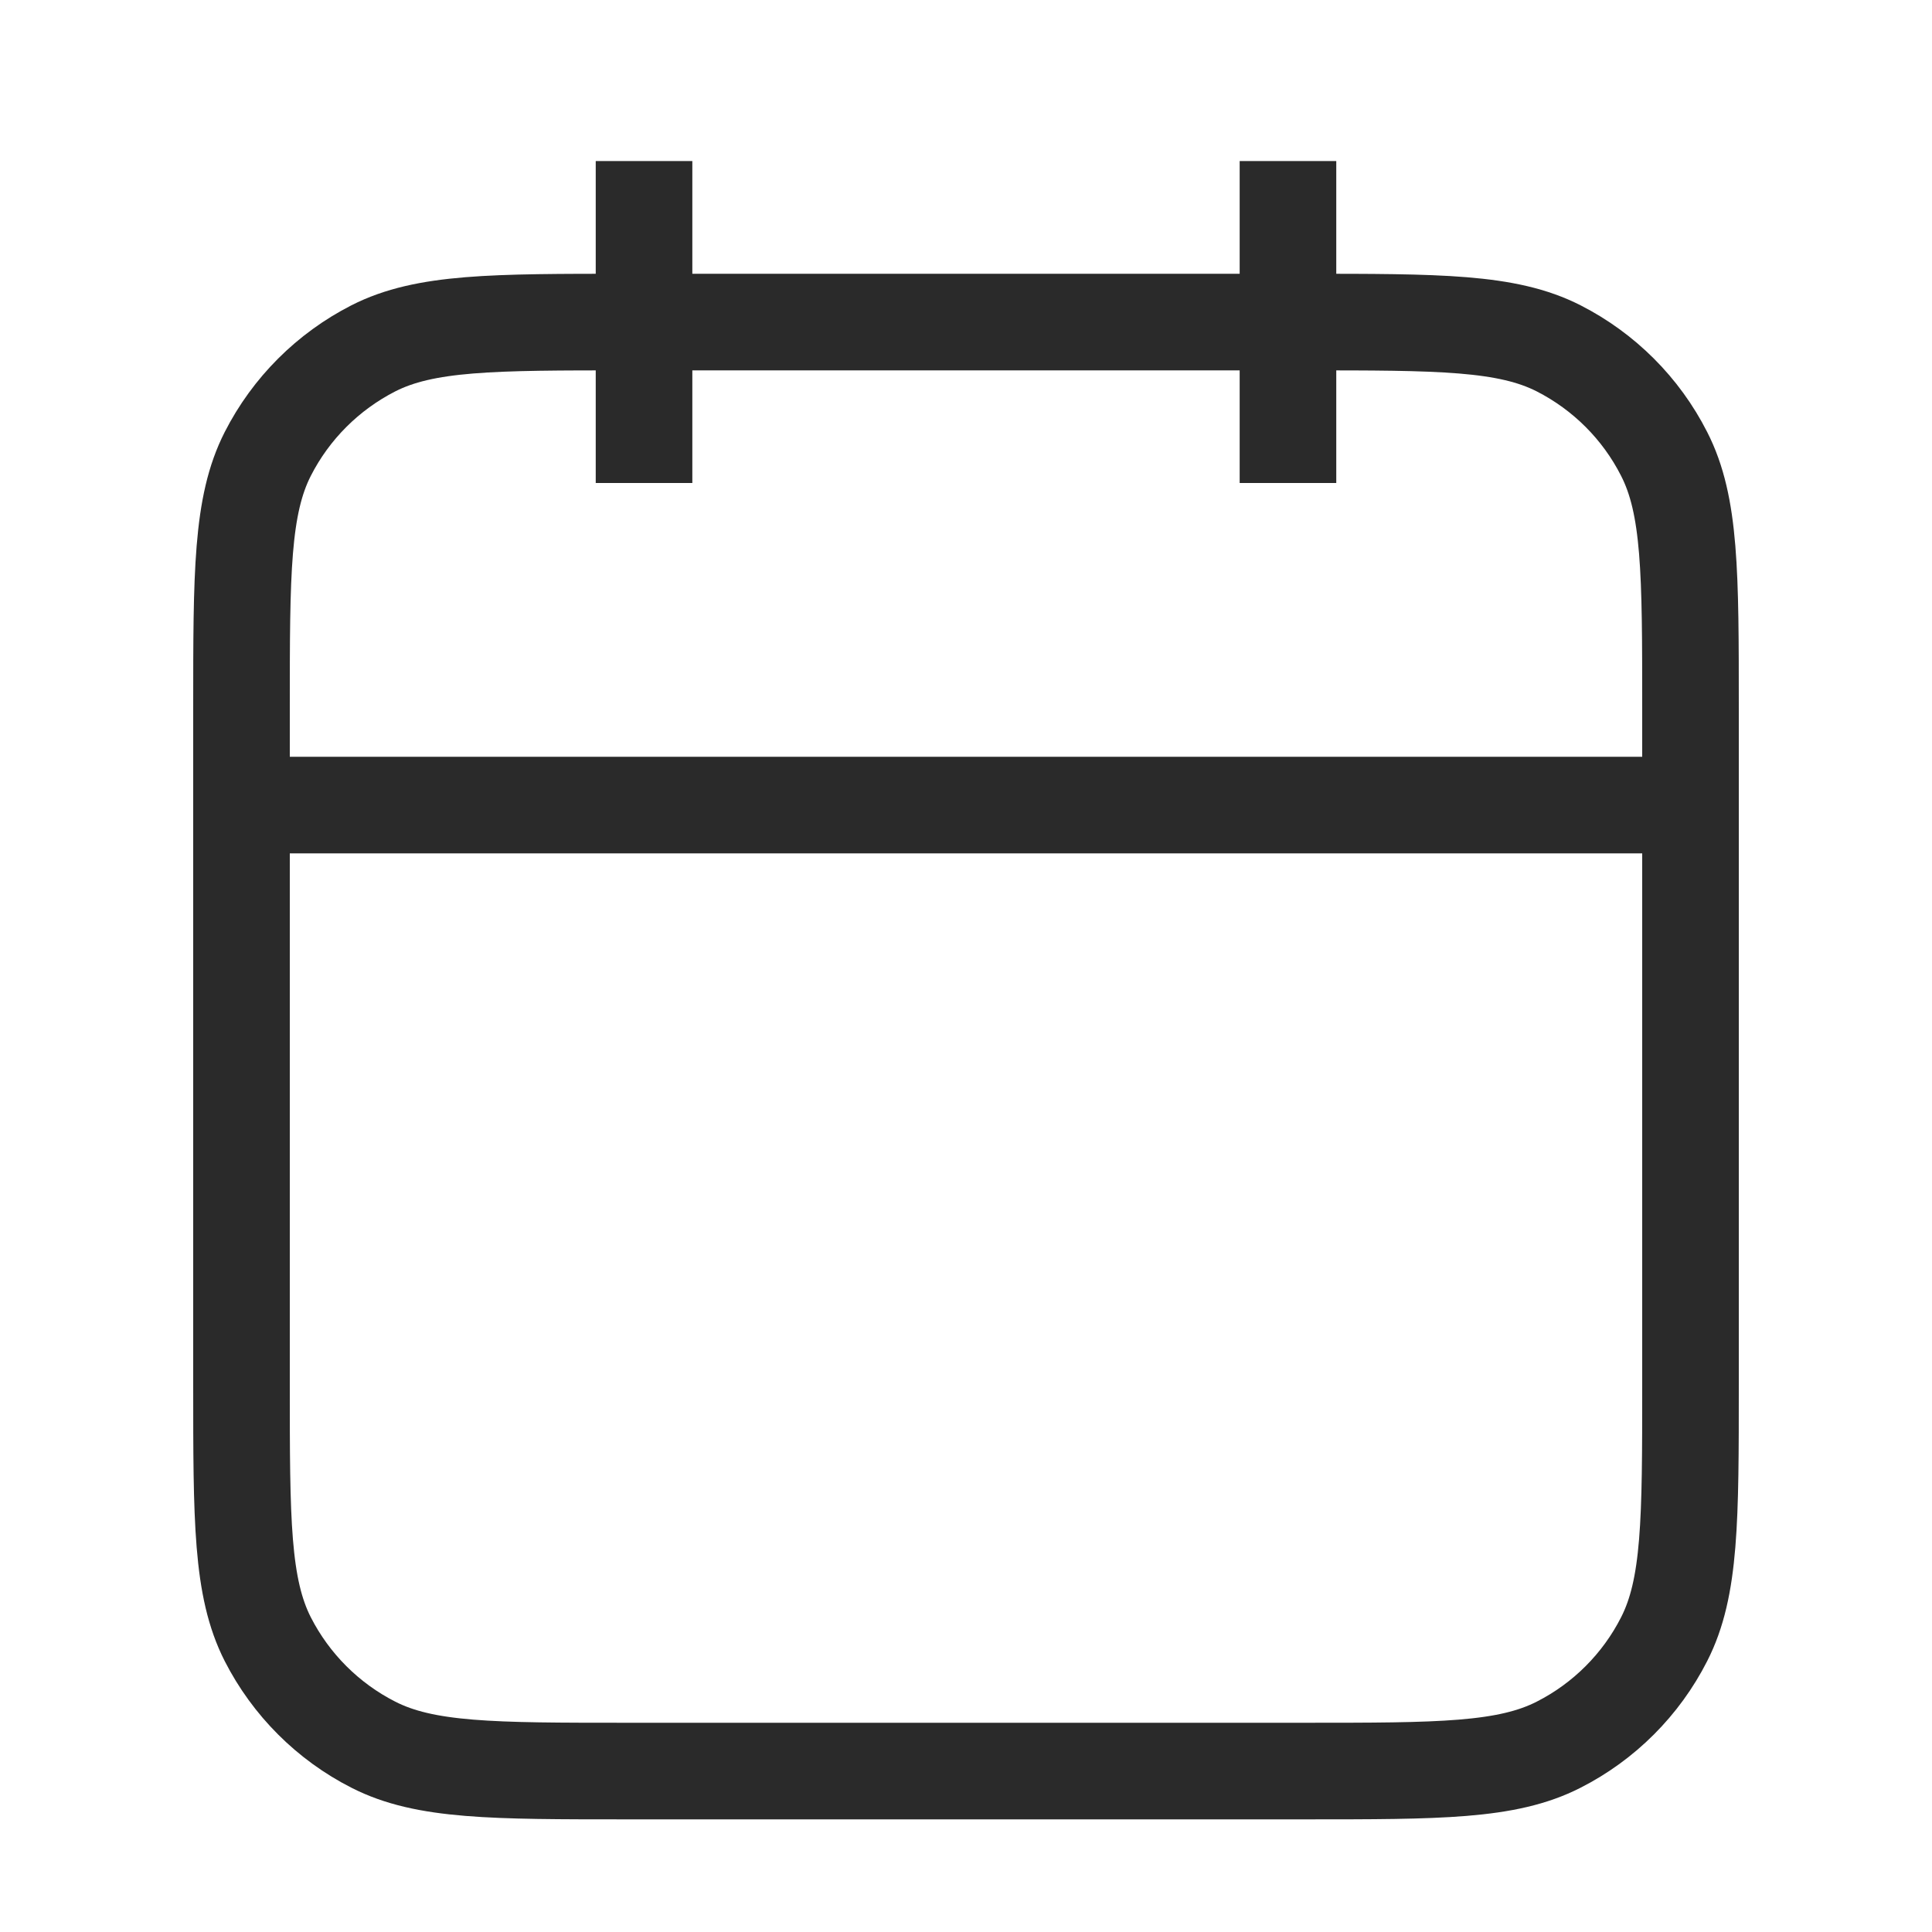
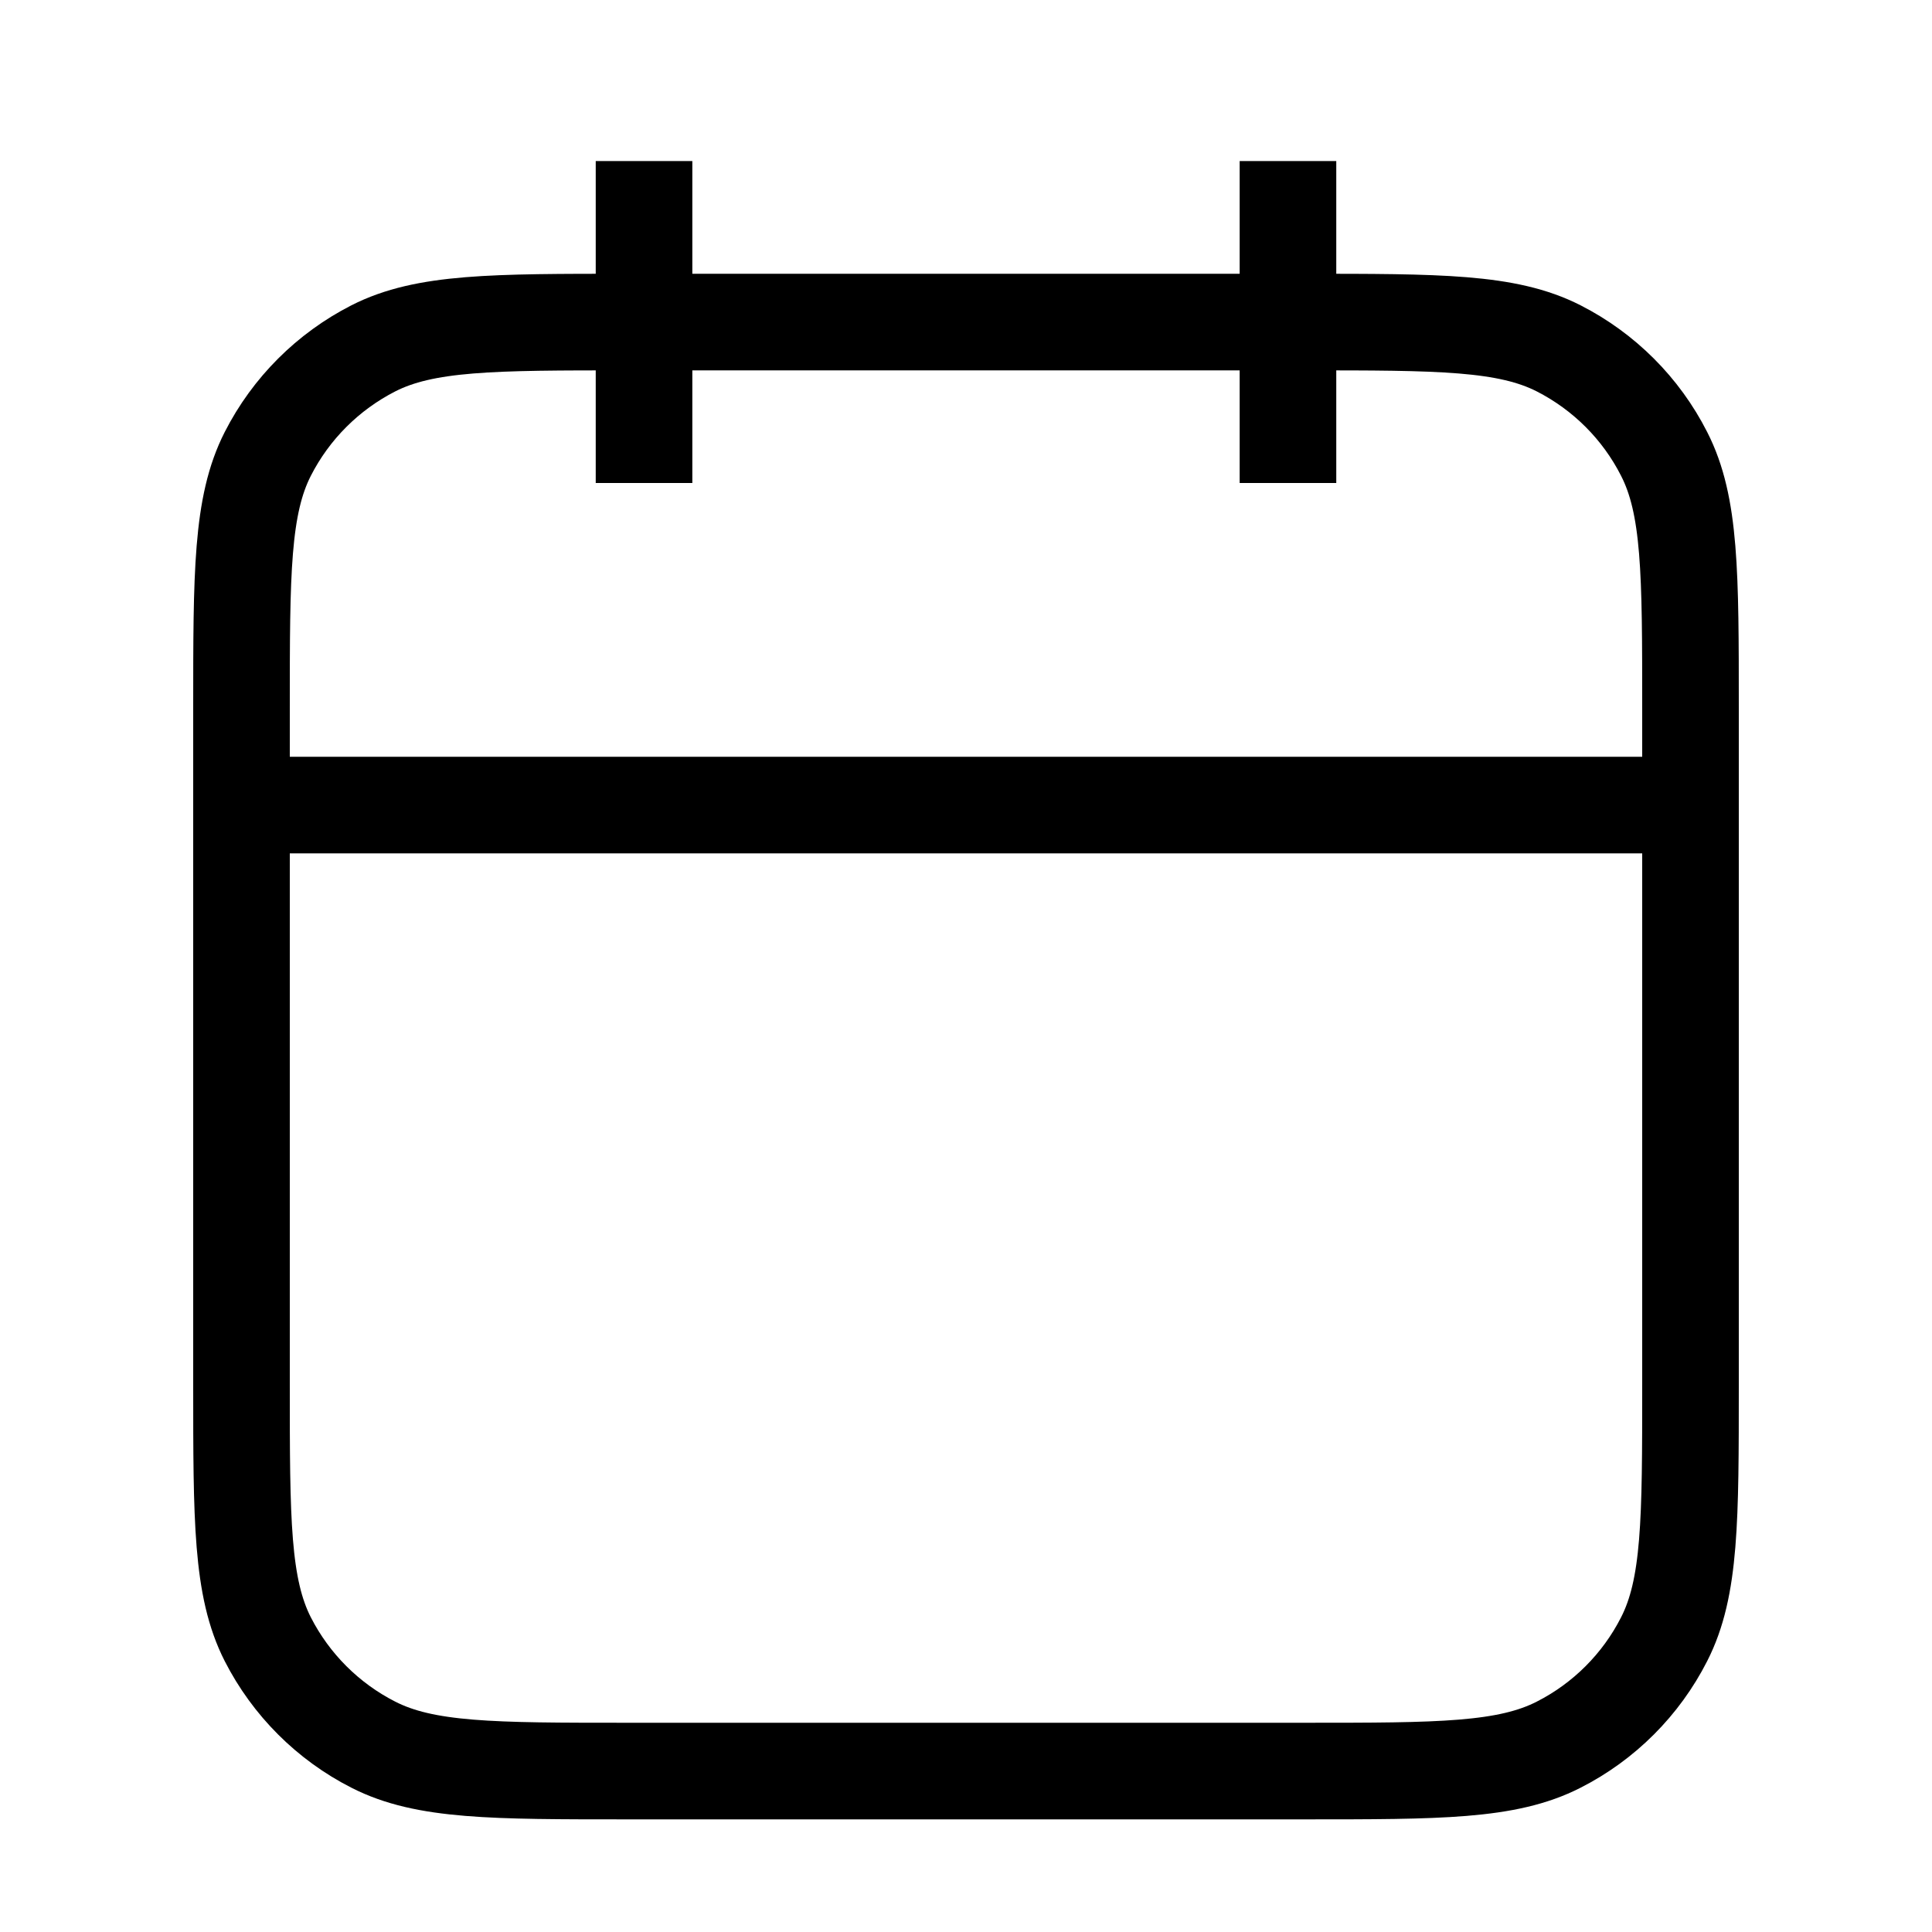
<svg xmlns="http://www.w3.org/2000/svg" width="20" height="20" viewBox="0 0 20 20" fill="none">
-   <path d="M17.5 8.334H2.5M13.333 1.667V5M6.667 1.667V5M6.5 18.334H13.5C14.9 18.334 15.6 18.334 16.135 18.061C16.605 17.822 16.988 17.439 17.227 16.969C17.5 16.434 17.5 15.734 17.5 14.334V7.334C17.5 5.934 17.5 5.233 17.227 4.699C16.988 4.228 16.605 3.846 16.135 3.606C15.6 3.334 14.9 3.334 13.5 3.334H6.5C5.1 3.334 4.4 3.334 3.865 3.606C3.395 3.846 3.012 4.228 2.772 4.699C2.5 5.233 2.5 5.934 2.5 7.334V14.334C2.5 15.734 2.5 16.434 2.772 16.969C3.012 17.439 3.395 17.822 3.865 18.061C4.4 18.334 5.1 18.334 6.5 18.334Z" stroke="#2A2A2A" strokeWidth="1.667" strokeLinecap="round" strokeLinejoin="round" fill="none" />
+   <path d="M17.5 8.334H2.5M13.333 1.667V5M6.667 1.667V5M6.5 18.334H13.5C14.9 18.334 15.6 18.334 16.135 18.061C16.605 17.822 16.988 17.439 17.227 16.969C17.5 16.434 17.5 15.734 17.5 14.334V7.334C17.5 5.934 17.5 5.233 17.227 4.699C16.988 4.228 16.605 3.846 16.135 3.606C15.6 3.334 14.9 3.334 13.5 3.334H6.5C5.1 3.334 4.4 3.334 3.865 3.606C3.395 3.846 3.012 4.228 2.772 4.699C2.5 5.233 2.5 5.934 2.5 7.334V14.334C2.5 15.734 2.5 16.434 2.772 16.969C3.012 17.439 3.395 17.822 3.865 18.061C4.4 18.334 5.1 18.334 6.5 18.334Z" stroke="currentColor" strokeWidth="1.667" strokeLinecap="round" strokeLinejoin="round" fill="none" />
</svg>
